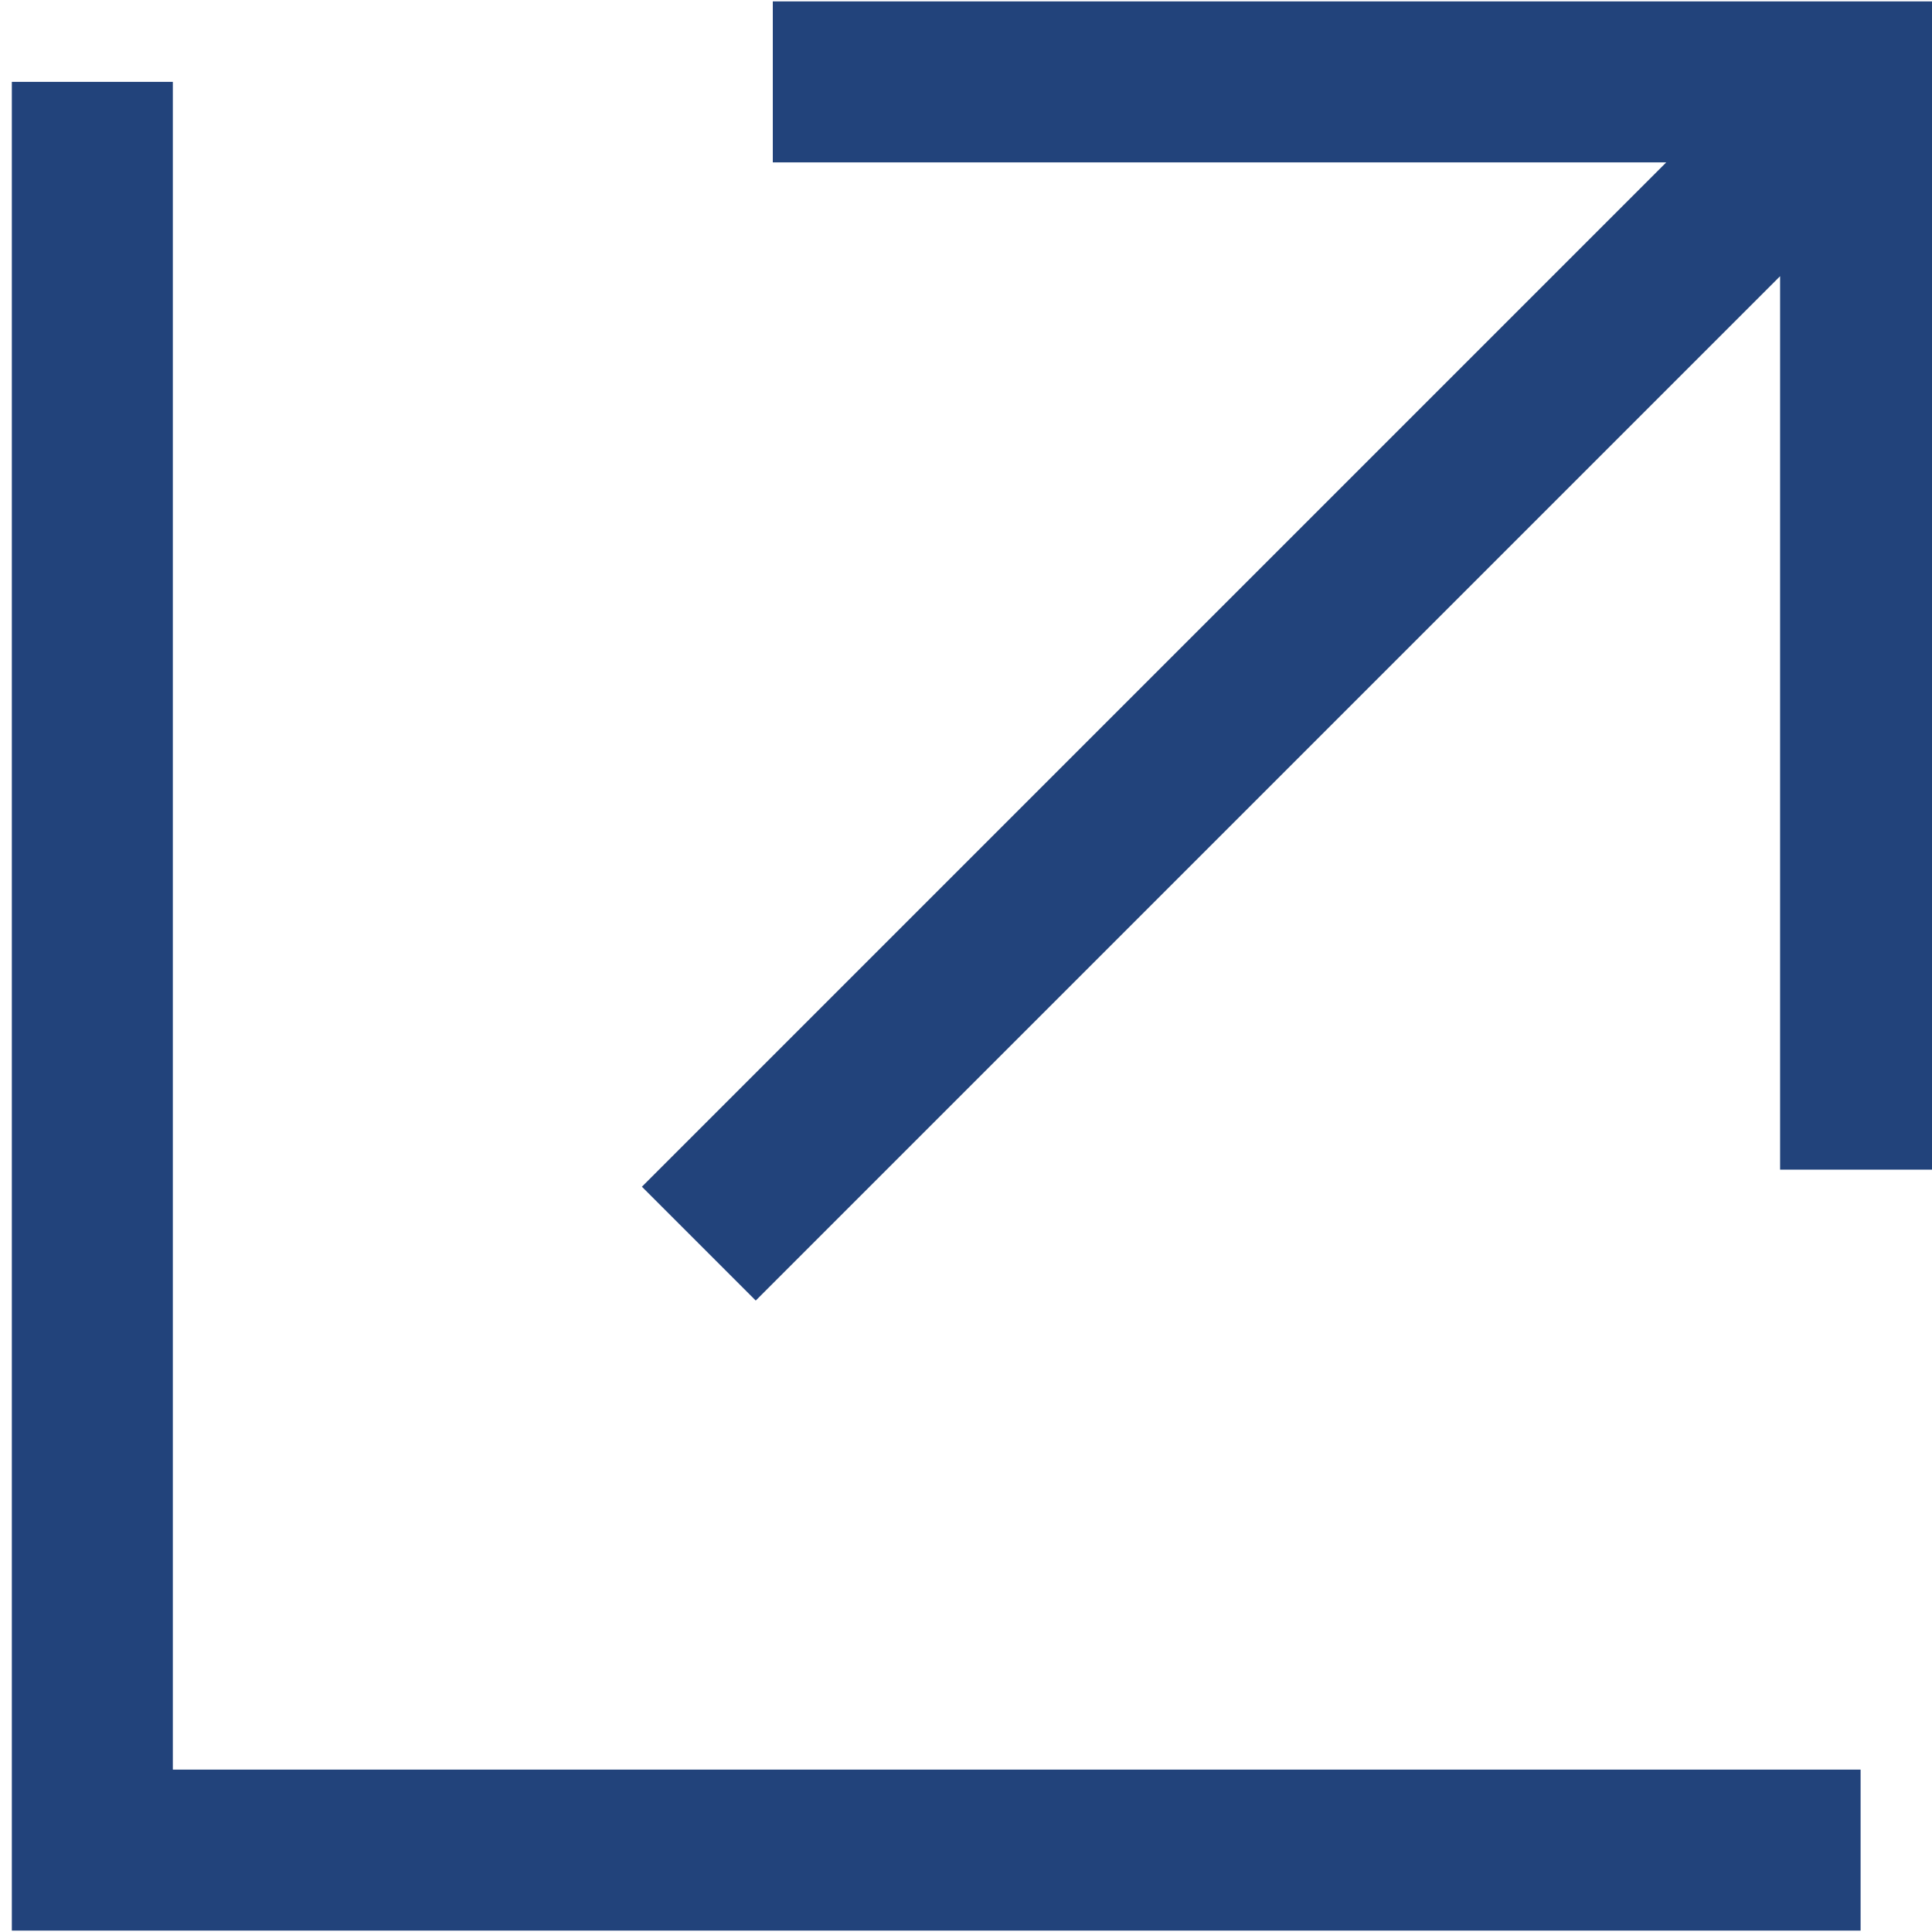
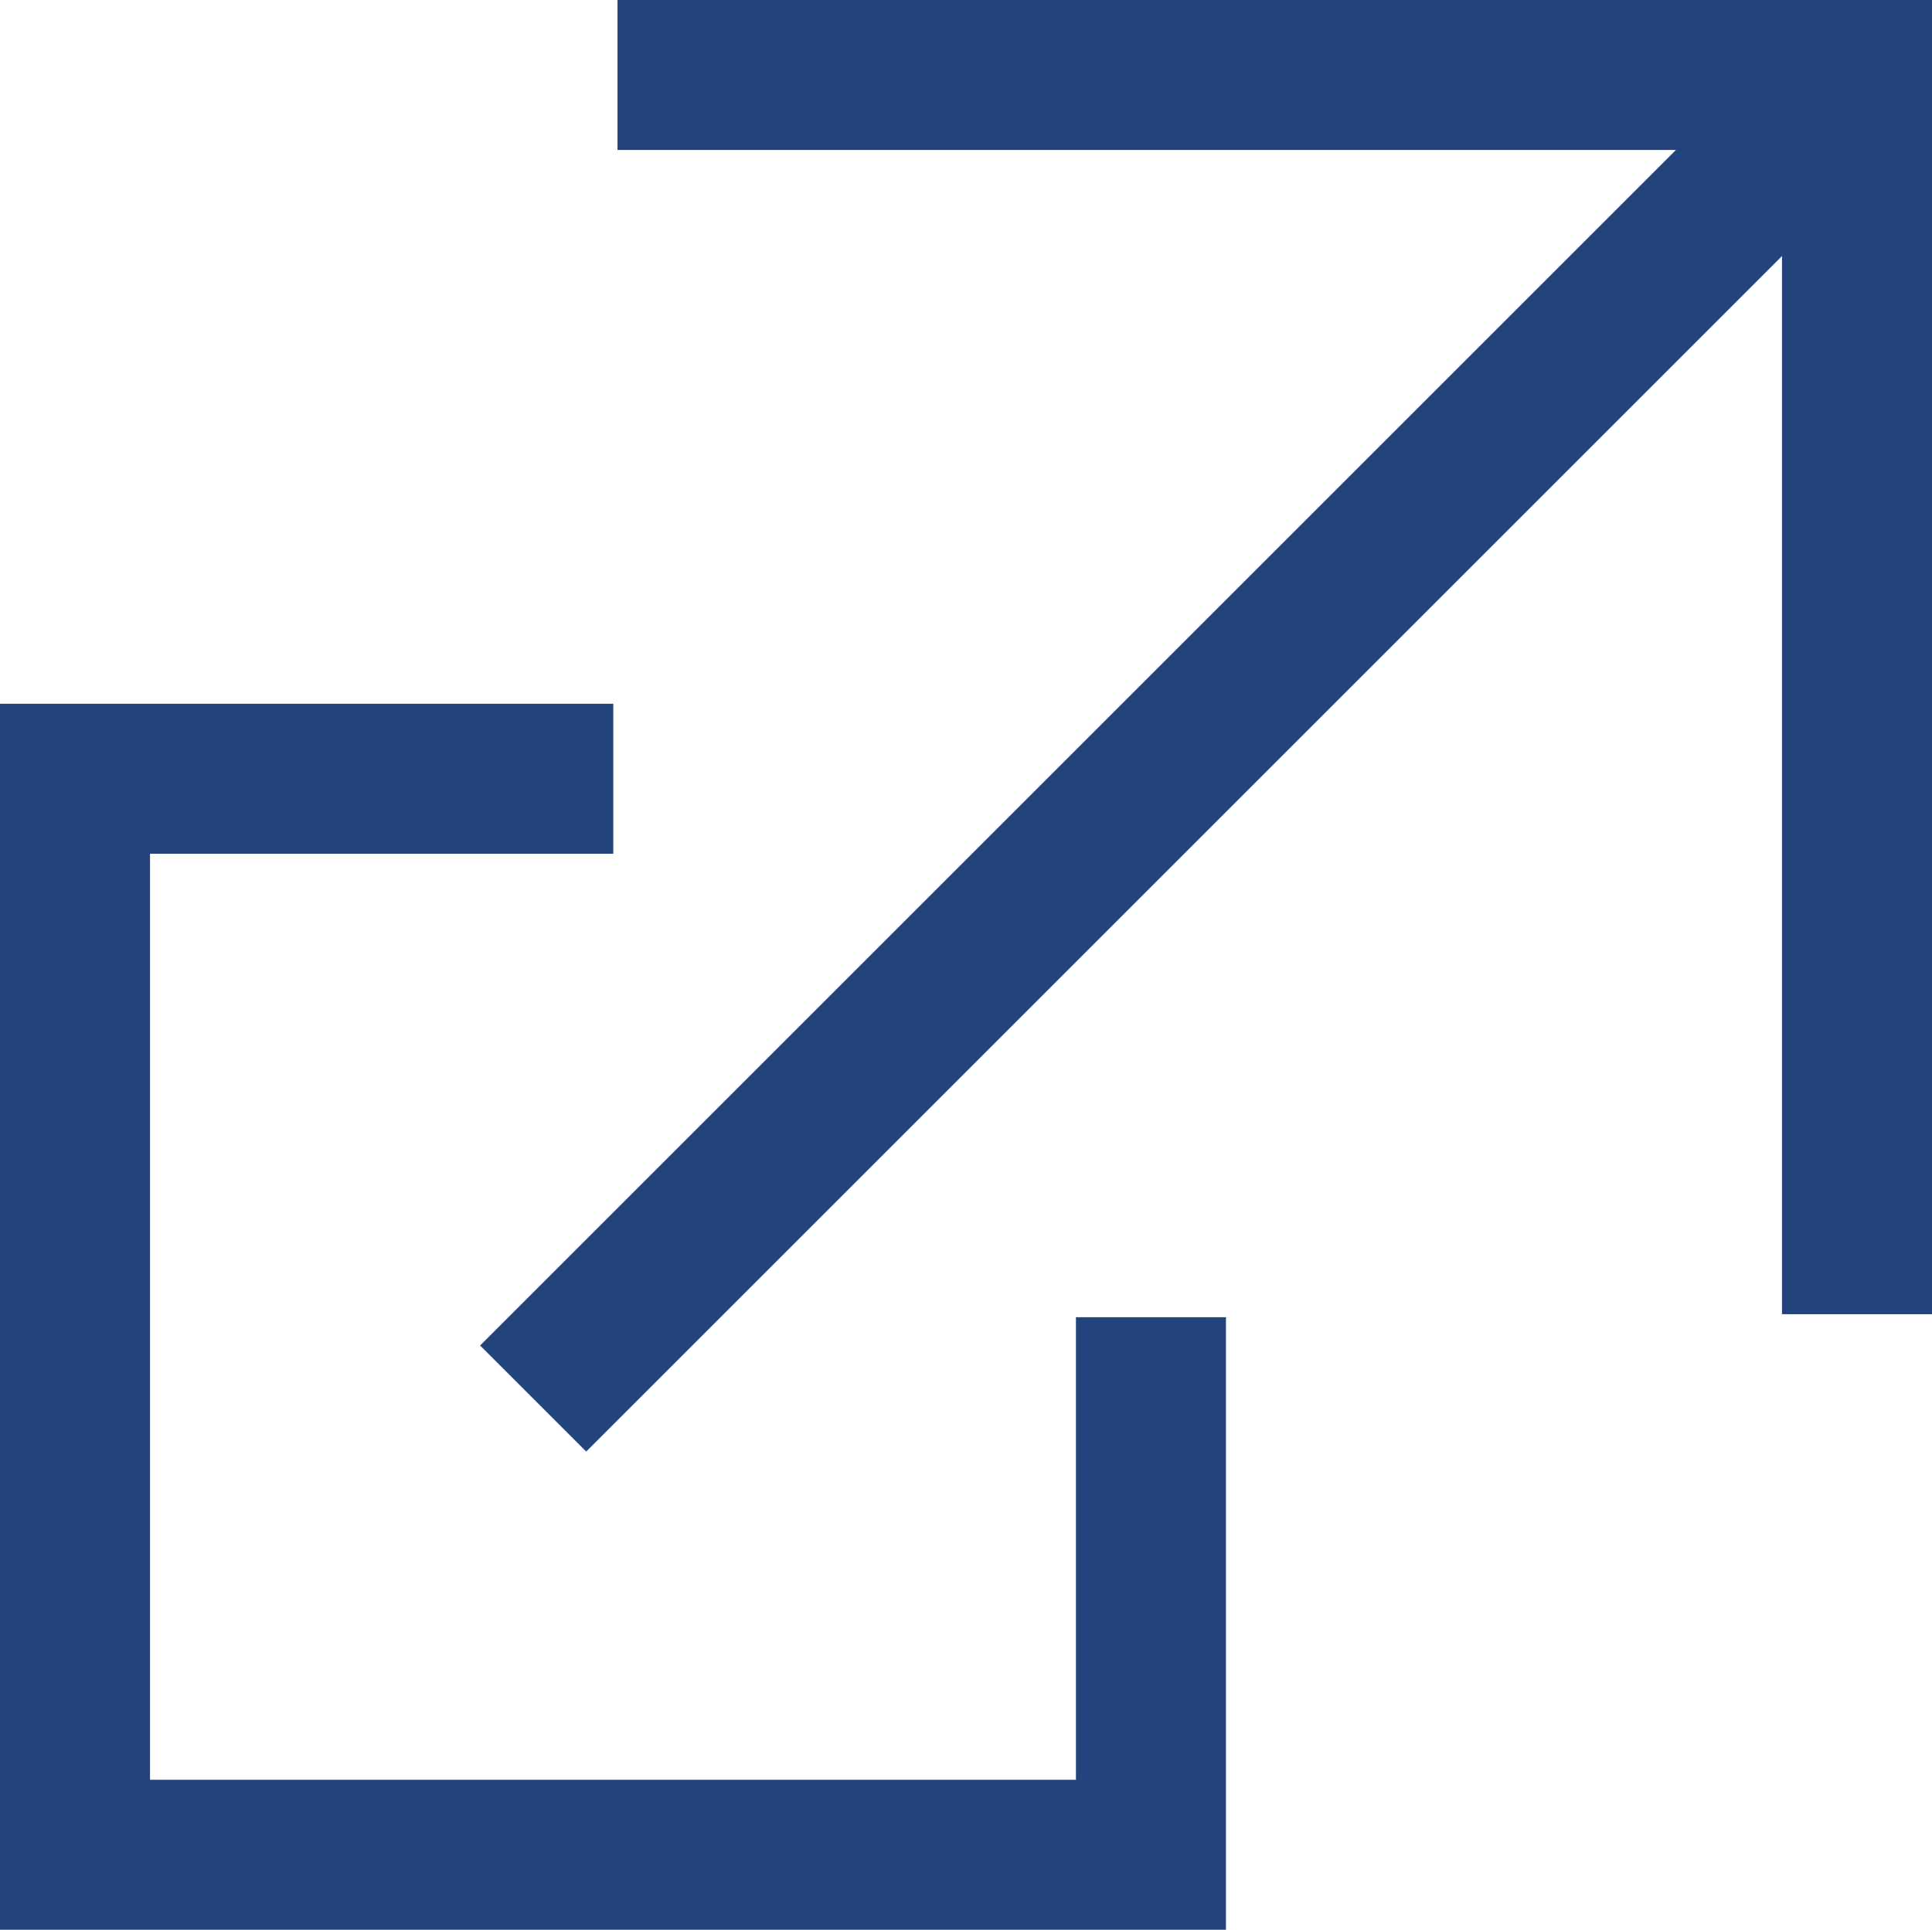
- <svg xmlns="http://www.w3.org/2000/svg" width="24" height="24" viewBox="0 0 24 24">
-   <g stroke="#22437b" stroke-width="2" fill="none" fill-rule="evenodd">
-     <path d="M23.113 22.983H1.147V1.017M9.6 1.017h13.513V14.53M8.681 15.449 23.113 1.017" />
+ <svg xmlns="http://www.w3.org/2000/svg" id="Layer_1" data-name="Layer 1" viewBox="0 0 64.14 64.08">
+   <defs>
+     <style>
+       .cls-1 {
+         fill: none;
+         fill-rule: evenodd;
+         stroke: #22437b;
+         stroke-width: 4.98px;
+       }
+     </style>
+   </defs>
+   <g id="nuolet-02">
+     <path id="Path_7" data-name="Path 7" class="cls-1" d="M20.5,2.49h41.15v41.15" />
+     <line id="Line_2" data-name="Line 2" class="cls-1" x1="17.7" y1="46.44" x2="61.65" y2="2.49" />
+   </g>
+   <g id="Rectangle_208" data-name="Rectangle 208">
+     <polyline class="cls-1" points="38.21 43.74 38.21 61.59 2.49 61.59 2.49 25.86 20.36 25.86" />
  </g>
</svg>
